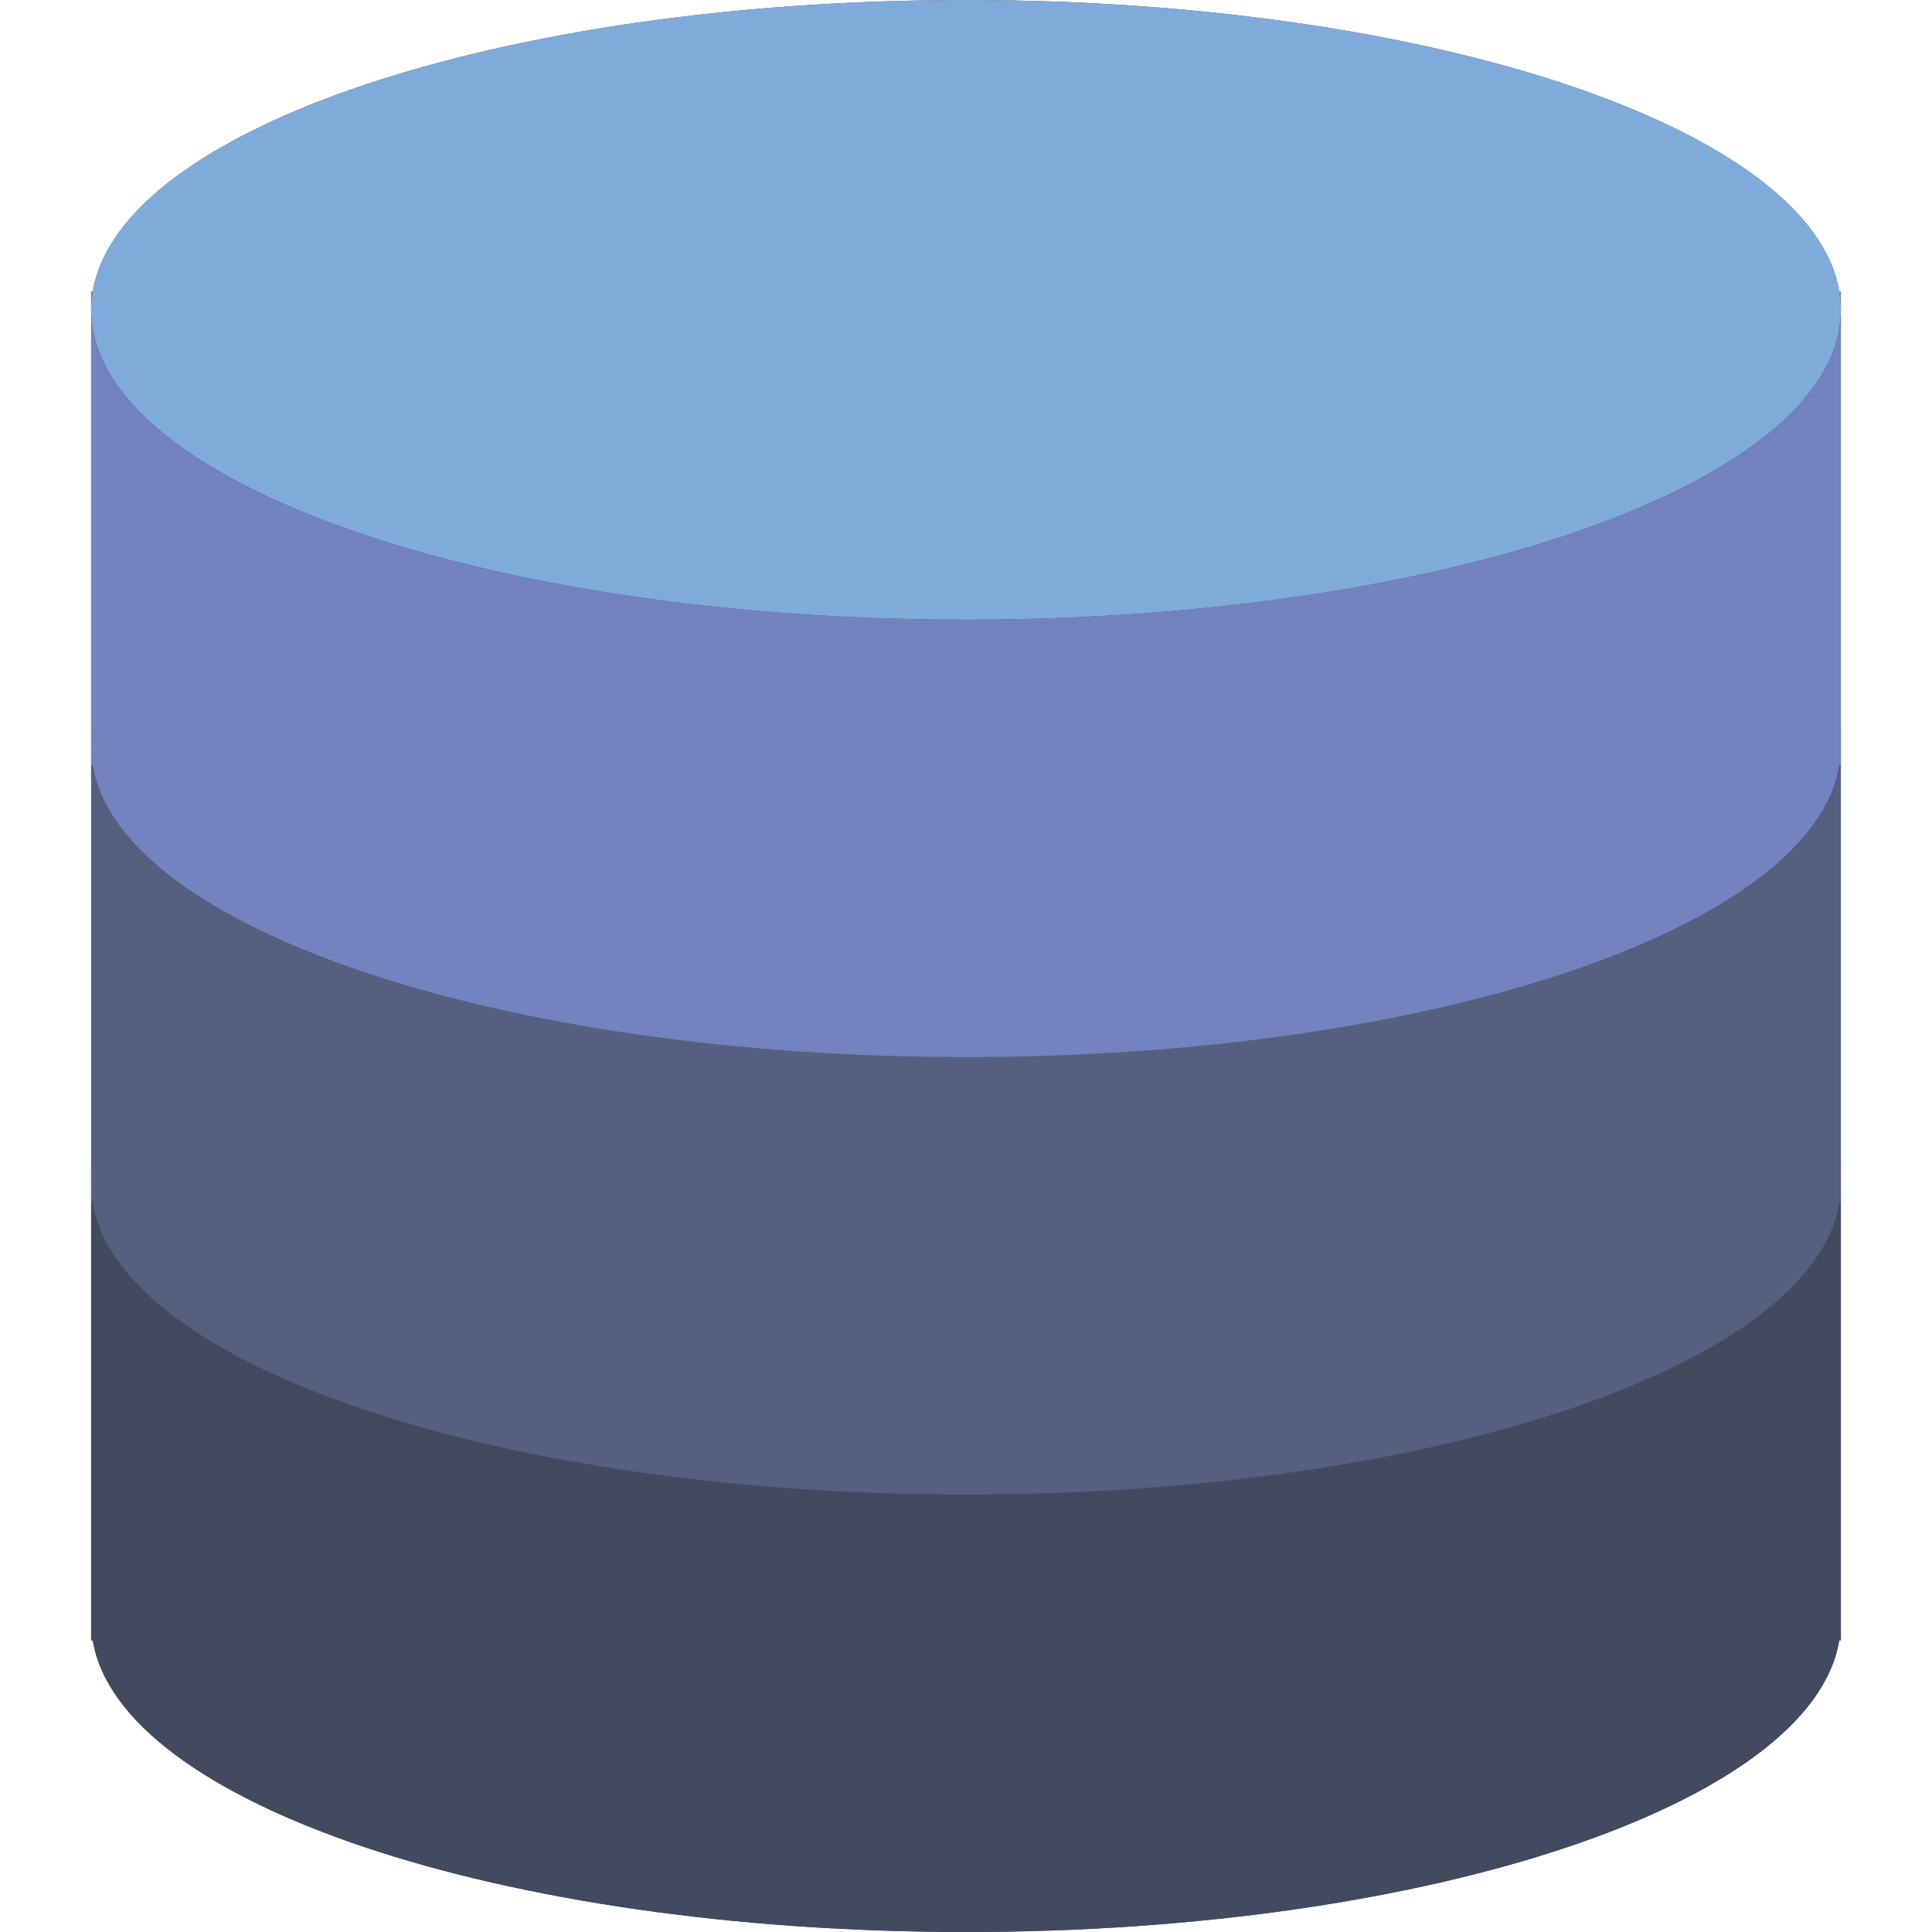
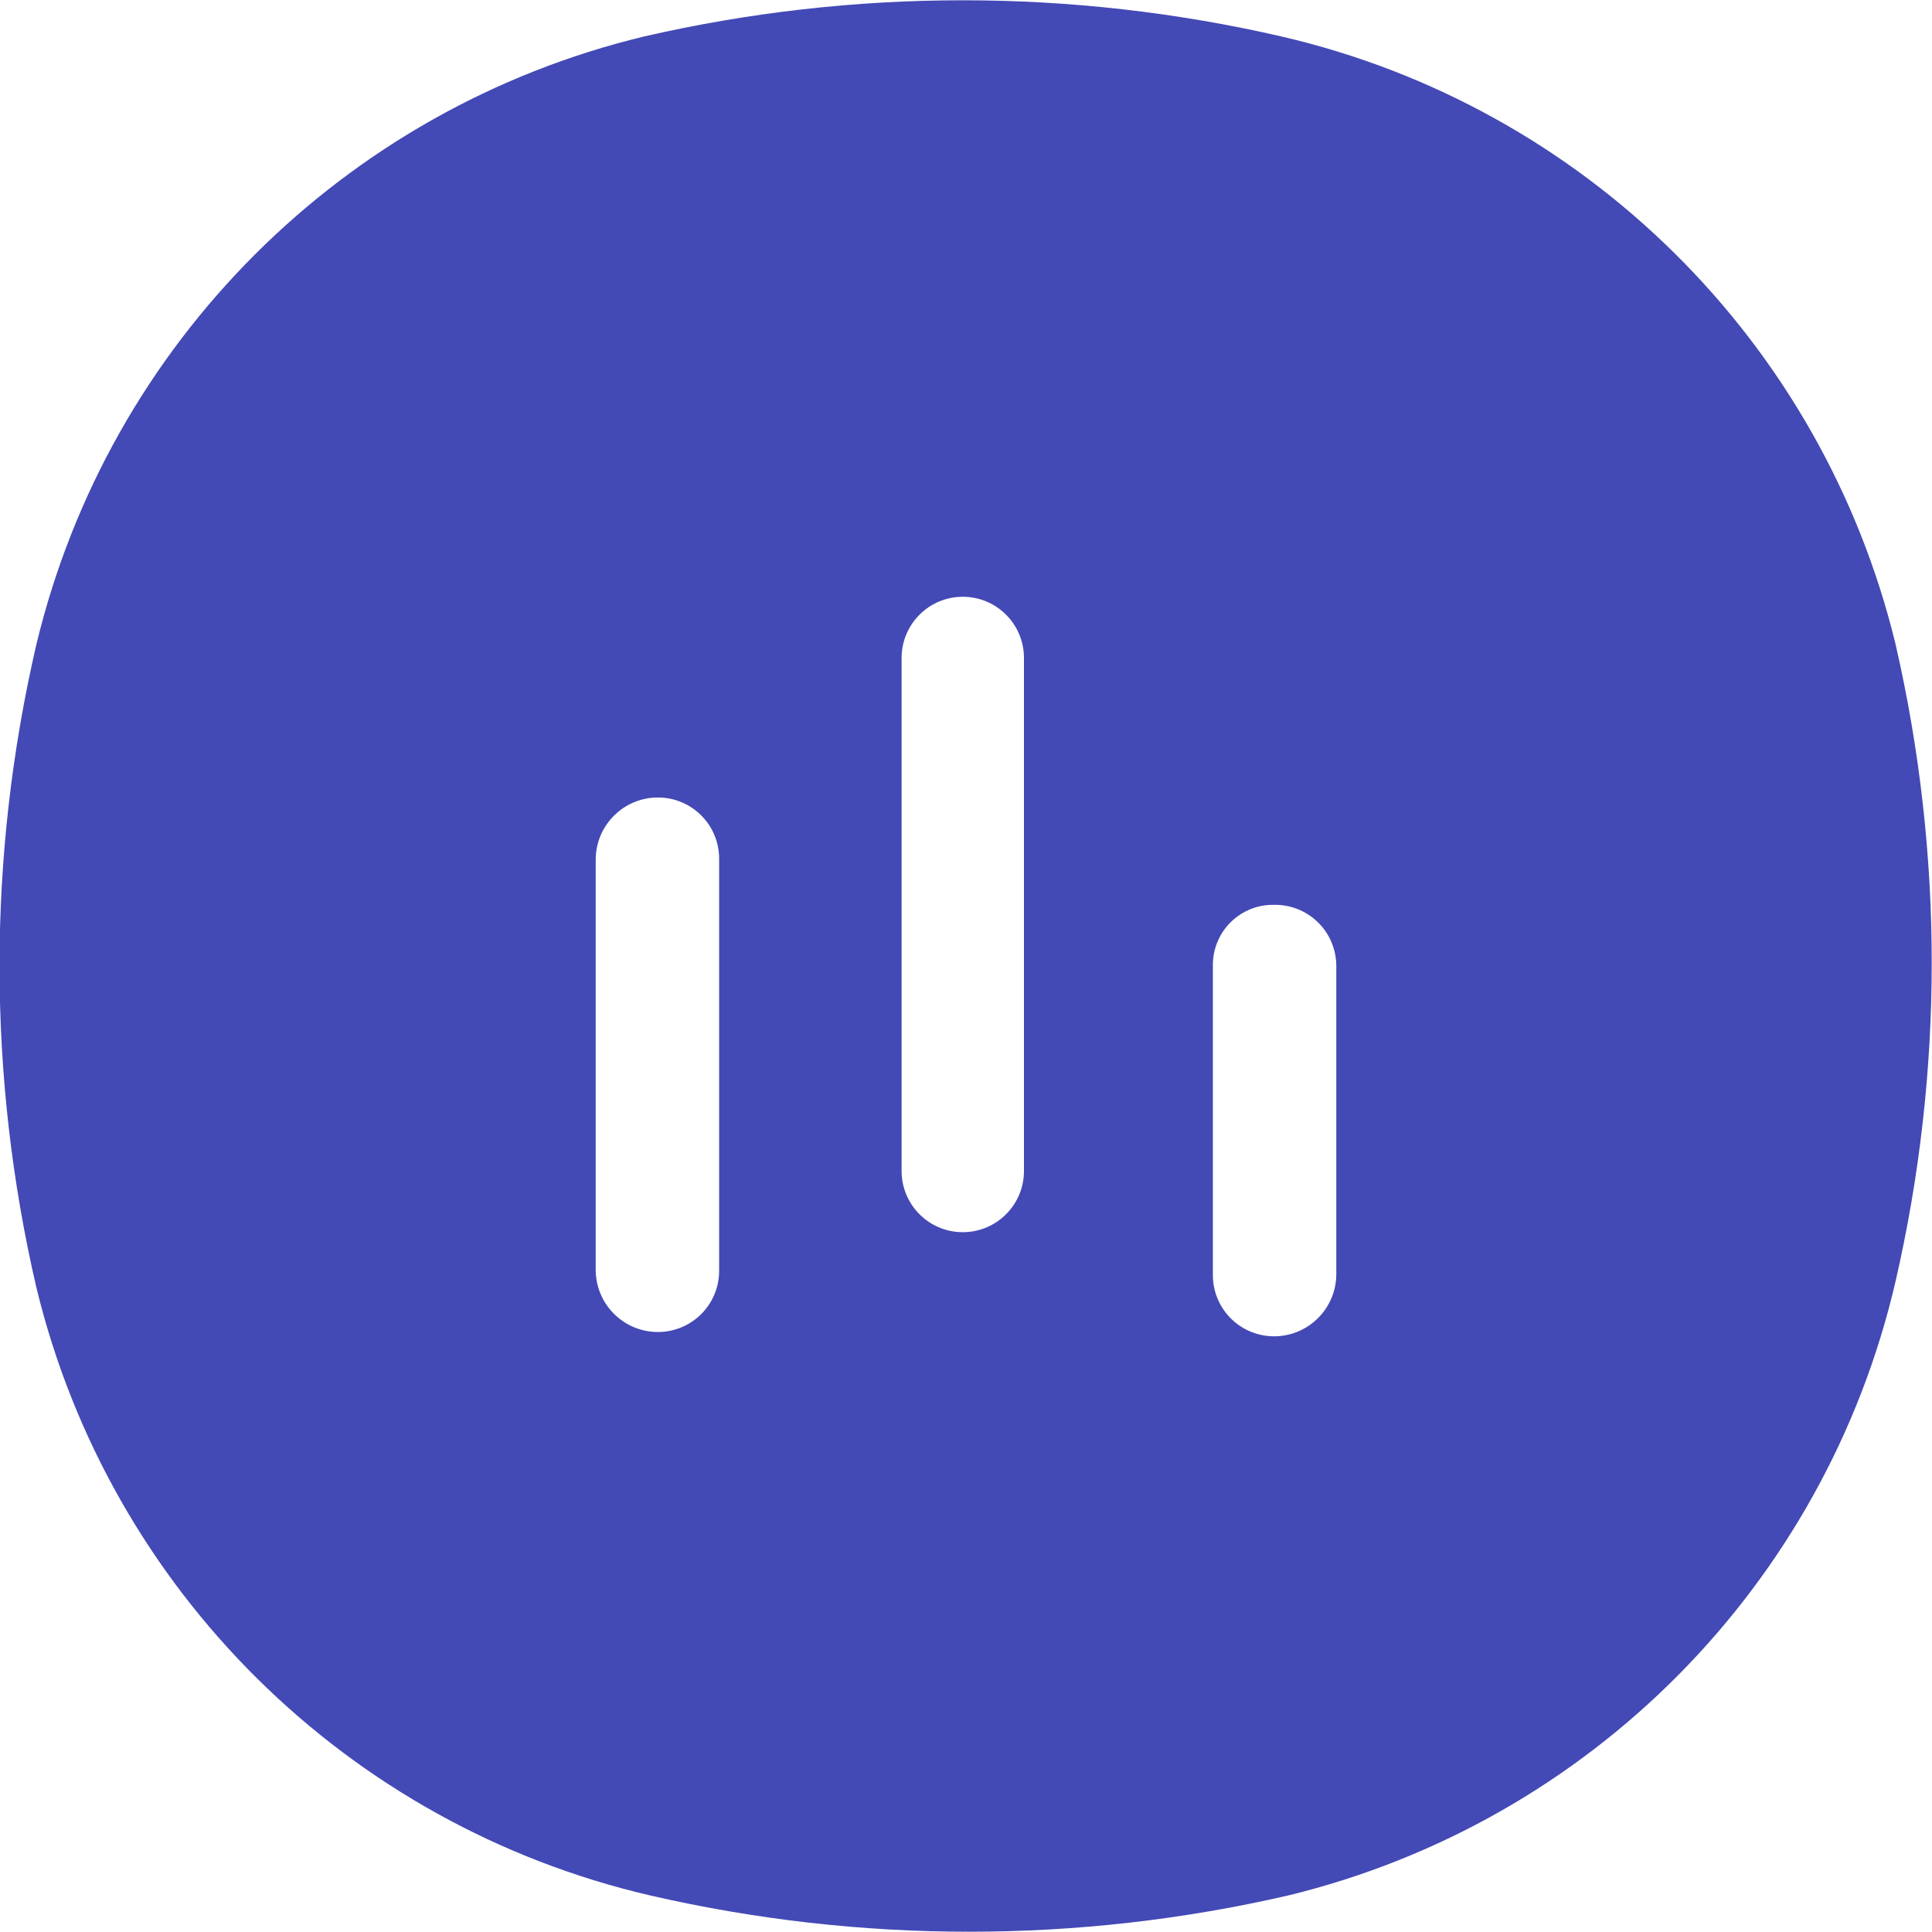
- <svg xmlns="http://www.w3.org/2000/svg" version="1.1" id="Capa_1" x="0px" y="0px" viewBox="0 0 53 53" style="enable-background:new 0 0 53 53;" xml:space="preserve">
-   <path style="fill:#424A60;" d="M50.455,8L50.455,8C49.724,3.538,39.281,0,26.5,0S3.276,3.538,2.545,8l0,0H2.5v0.5V20v0.5V21v11v0.5  V33v12h0.045c0.731,4.461,11.175,8,23.955,8s23.224-3.539,23.955-8H50.5V33v-0.5V32V21v-0.5V20V8.5V8H50.455z" />
-   <g>
-     <path style="fill:#424A60;" d="M26.5,41c-13.255,0-24-3.806-24-8.5V45h0.045c0.731,4.461,11.175,8,23.955,8s23.224-3.539,23.955-8   H50.5V32.5C50.5,37.194,39.755,41,26.5,41z" />
-     <path style="fill:#424A60;" d="M2.5,32v0.5c0-0.168,0.018-0.334,0.045-0.5H2.5z" />
-     <path style="fill:#424A60;" d="M50.455,32c0.027,0.166,0.045,0.332,0.045,0.5V32H50.455z" />
-   </g>
-   <g>
-     <path style="fill:#556080;" d="M26.5,29c-13.255,0-24-3.806-24-8.5V33h0.045c0.731,4.461,11.175,8,23.955,8s23.224-3.539,23.955-8   H50.5V20.5C50.5,25.194,39.755,29,26.5,29z" />
-     <path style="fill:#556080;" d="M2.5,20v0.5c0-0.168,0.018-0.334,0.045-0.5H2.5z" />
-     <path style="fill:#556080;" d="M50.455,20c0.027,0.166,0.045,0.332,0.045,0.5V20H50.455z" />
-   </g>
-   <ellipse style="fill:#7FABDA;" cx="26.5" cy="8.5" rx="24" ry="8.5" />
-   <g>
-     <path style="fill:#7383BF;" d="M26.5,17c-13.255,0-24-3.806-24-8.5V21h0.045c0.731,4.461,11.175,8,23.955,8s23.224-3.539,23.955-8   H50.5V8.5C50.5,13.194,39.755,17,26.5,17z" />
-     <path style="fill:#7383BF;" d="M2.5,8v0.5c0-0.168,0.018-0.334,0.045-0.5H2.5z" />
-     <path style="fill:#7383BF;" d="M50.455,8C50.482,8.166,50.5,8.332,50.5,8.5V8H50.455z" />
-   </g>
-   <g>
- </g>
-   <g>
- </g>
-   <g>
- </g>
-   <g>
- </g>
-   <g>
- </g>
-   <g>
- </g>
-   <g>
- </g>
-   <g>
- </g>
-   <g>
- </g>
-   <g>
- </g>
-   <g>
- </g>
-   <g>
- </g>
-   <g>
- </g>
-   <g>
- </g>
-   <g>
- </g>
+ <svg xmlns="http://www.w3.org/2000/svg" id="Camada_1" data-name="Camada 1" viewBox="0 0 18 18">
+   <defs>
+     <style>.cls-1{fill:#4349b5;fill-rule:evenodd;}</style>
+   </defs>
+   <path class="cls-1" d="M9,3.34a13.24,13.24,0,0,1,5.94,0A7.67,7.67,0,0,1,20.66,9a13.24,13.24,0,0,1,0,5.94A7.67,7.67,0,0,1,15,20.66a13.24,13.24,0,0,1-5.94,0A7.67,7.67,0,0,1,3.34,15,13.24,13.24,0,0,1,3.34,9,7.67,7.67,0,0,1,9,3.34Zm3.54,5.79a.57.57,0,1,0-1.14,0v4.78a.57.57,0,1,0,1.14,0ZM9.7,11a.57.57,0,0,0-.57-.57.58.58,0,0,0-.58.57v3.83a.58.58,0,0,0,.58.58.57.57,0,0,0,.57-.58Zm5.75,1a.57.57,0,0,0-.58-.57.56.56,0,0,0-.57.57v2.87a.57.57,0,0,0,.57.58.58.58,0,0,0,.58-.58Z" transform="translate(-3 -3)" />
</svg>
